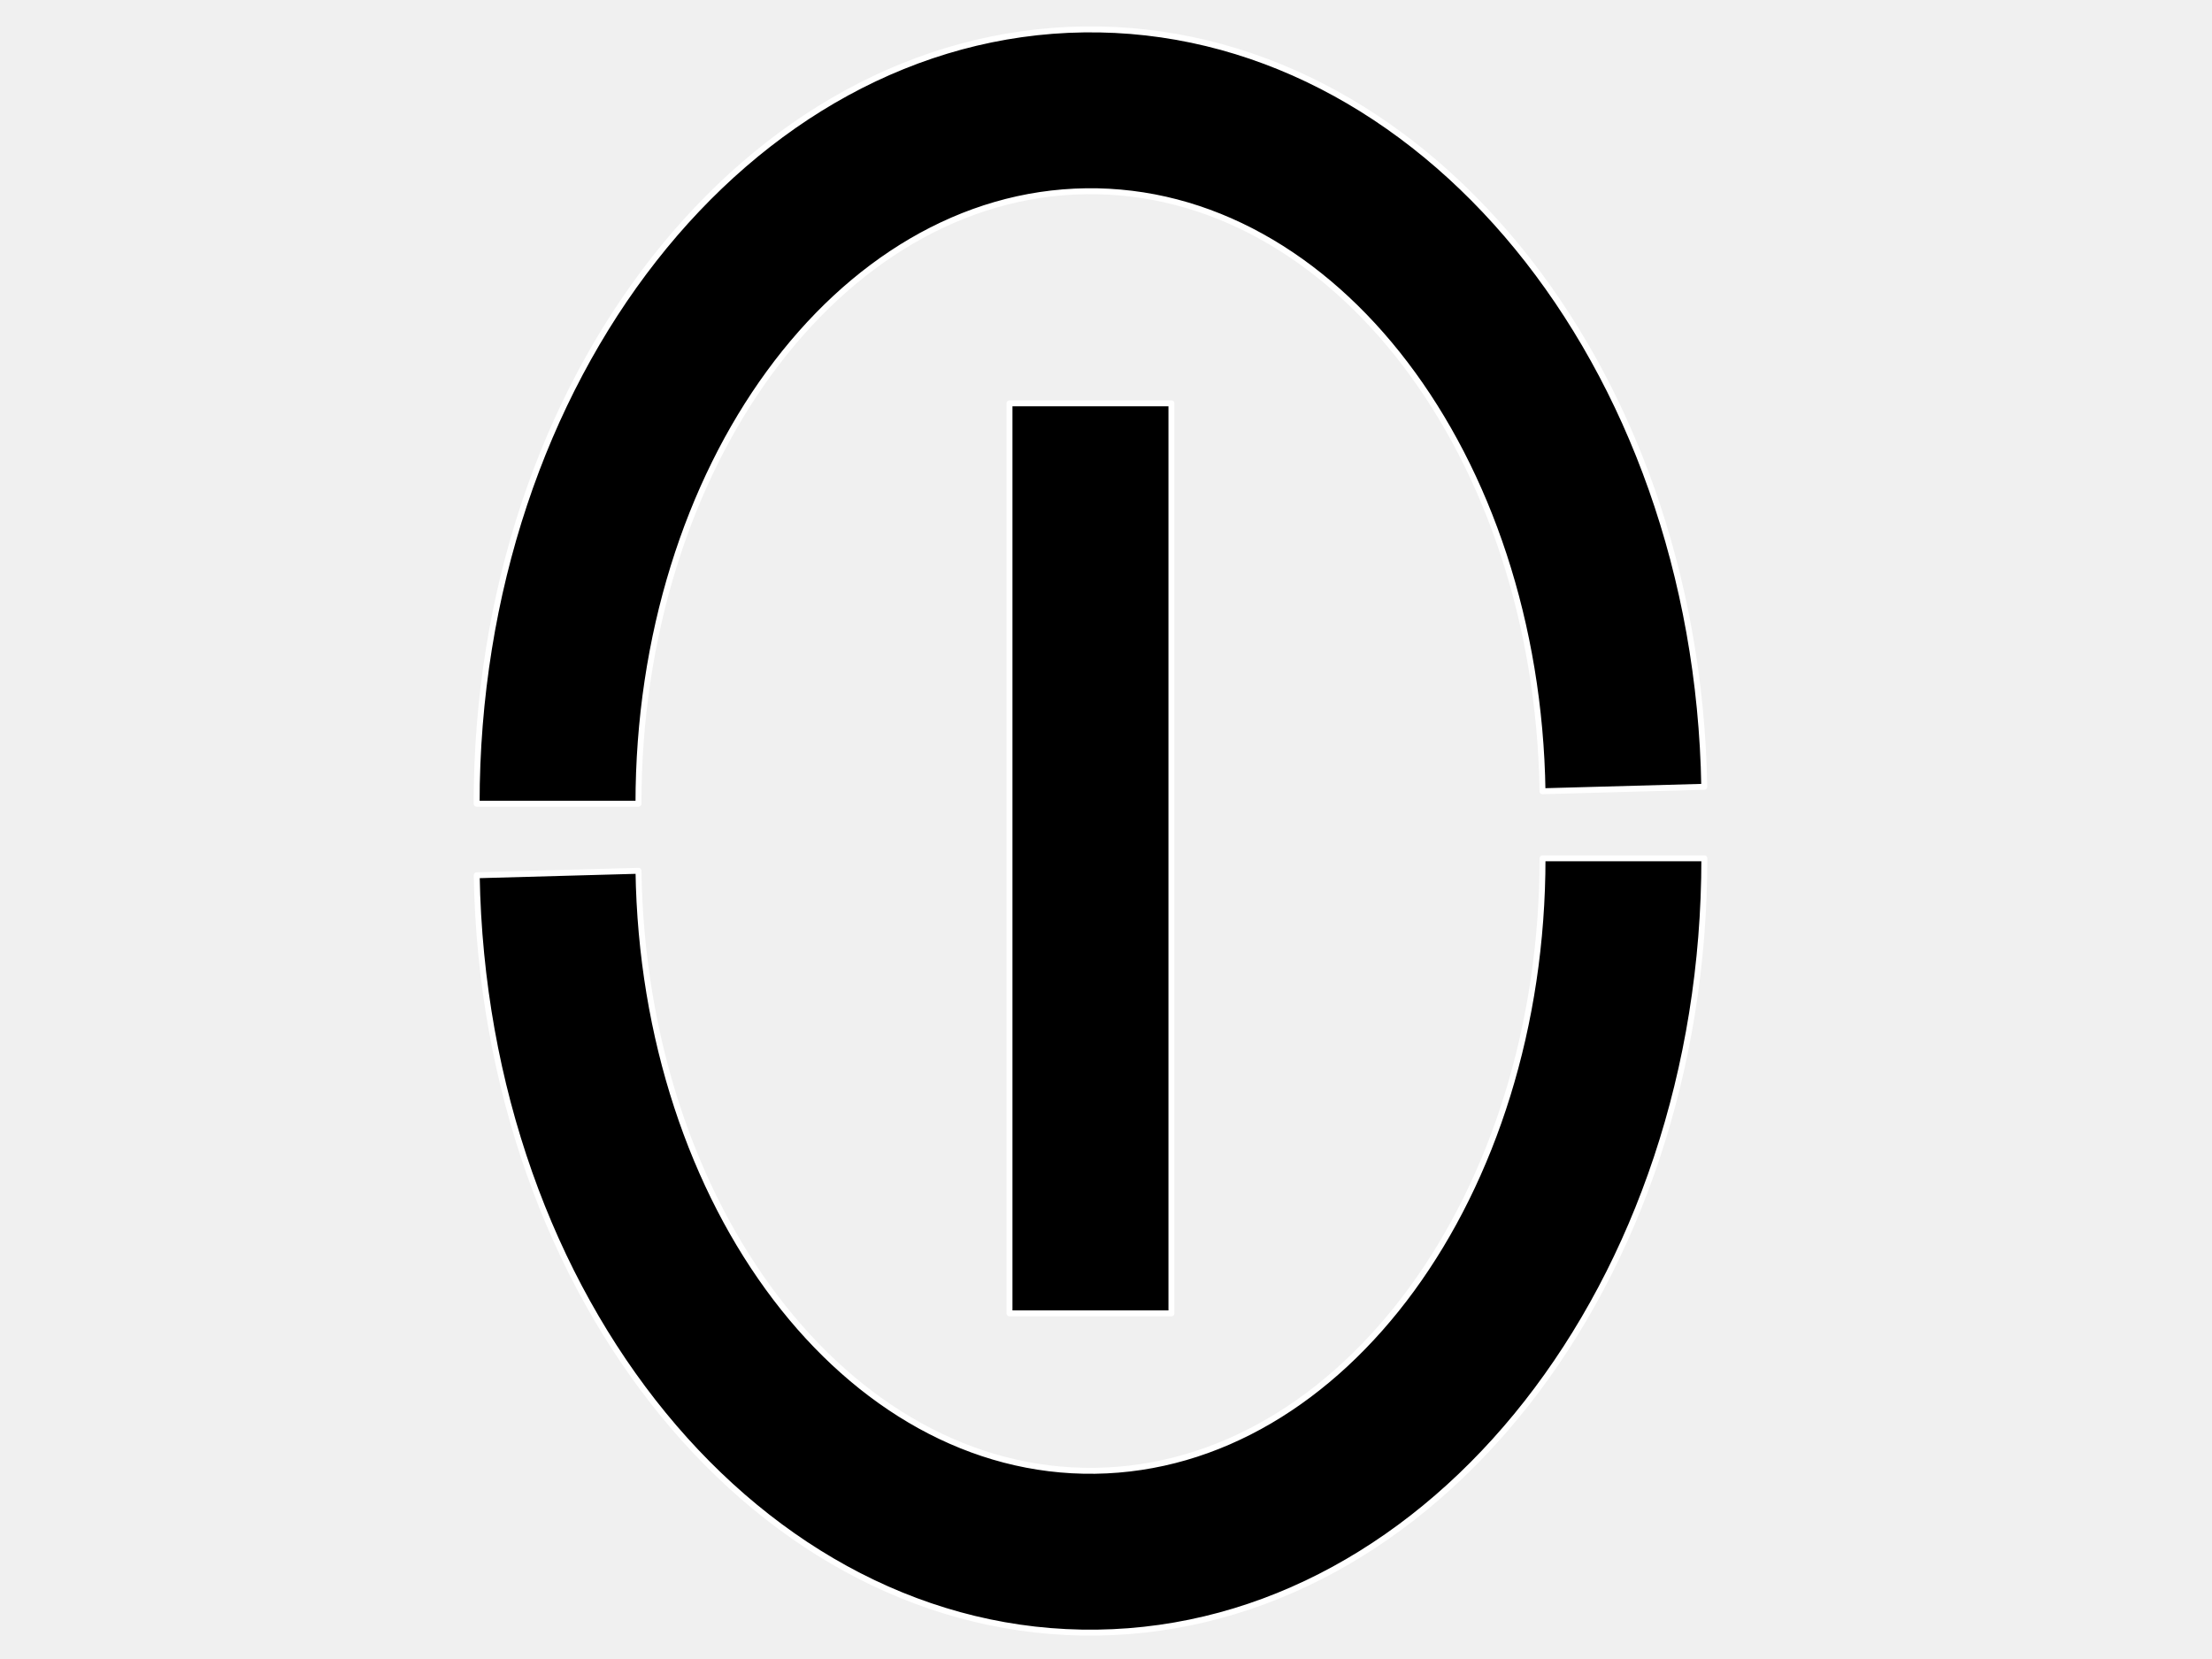
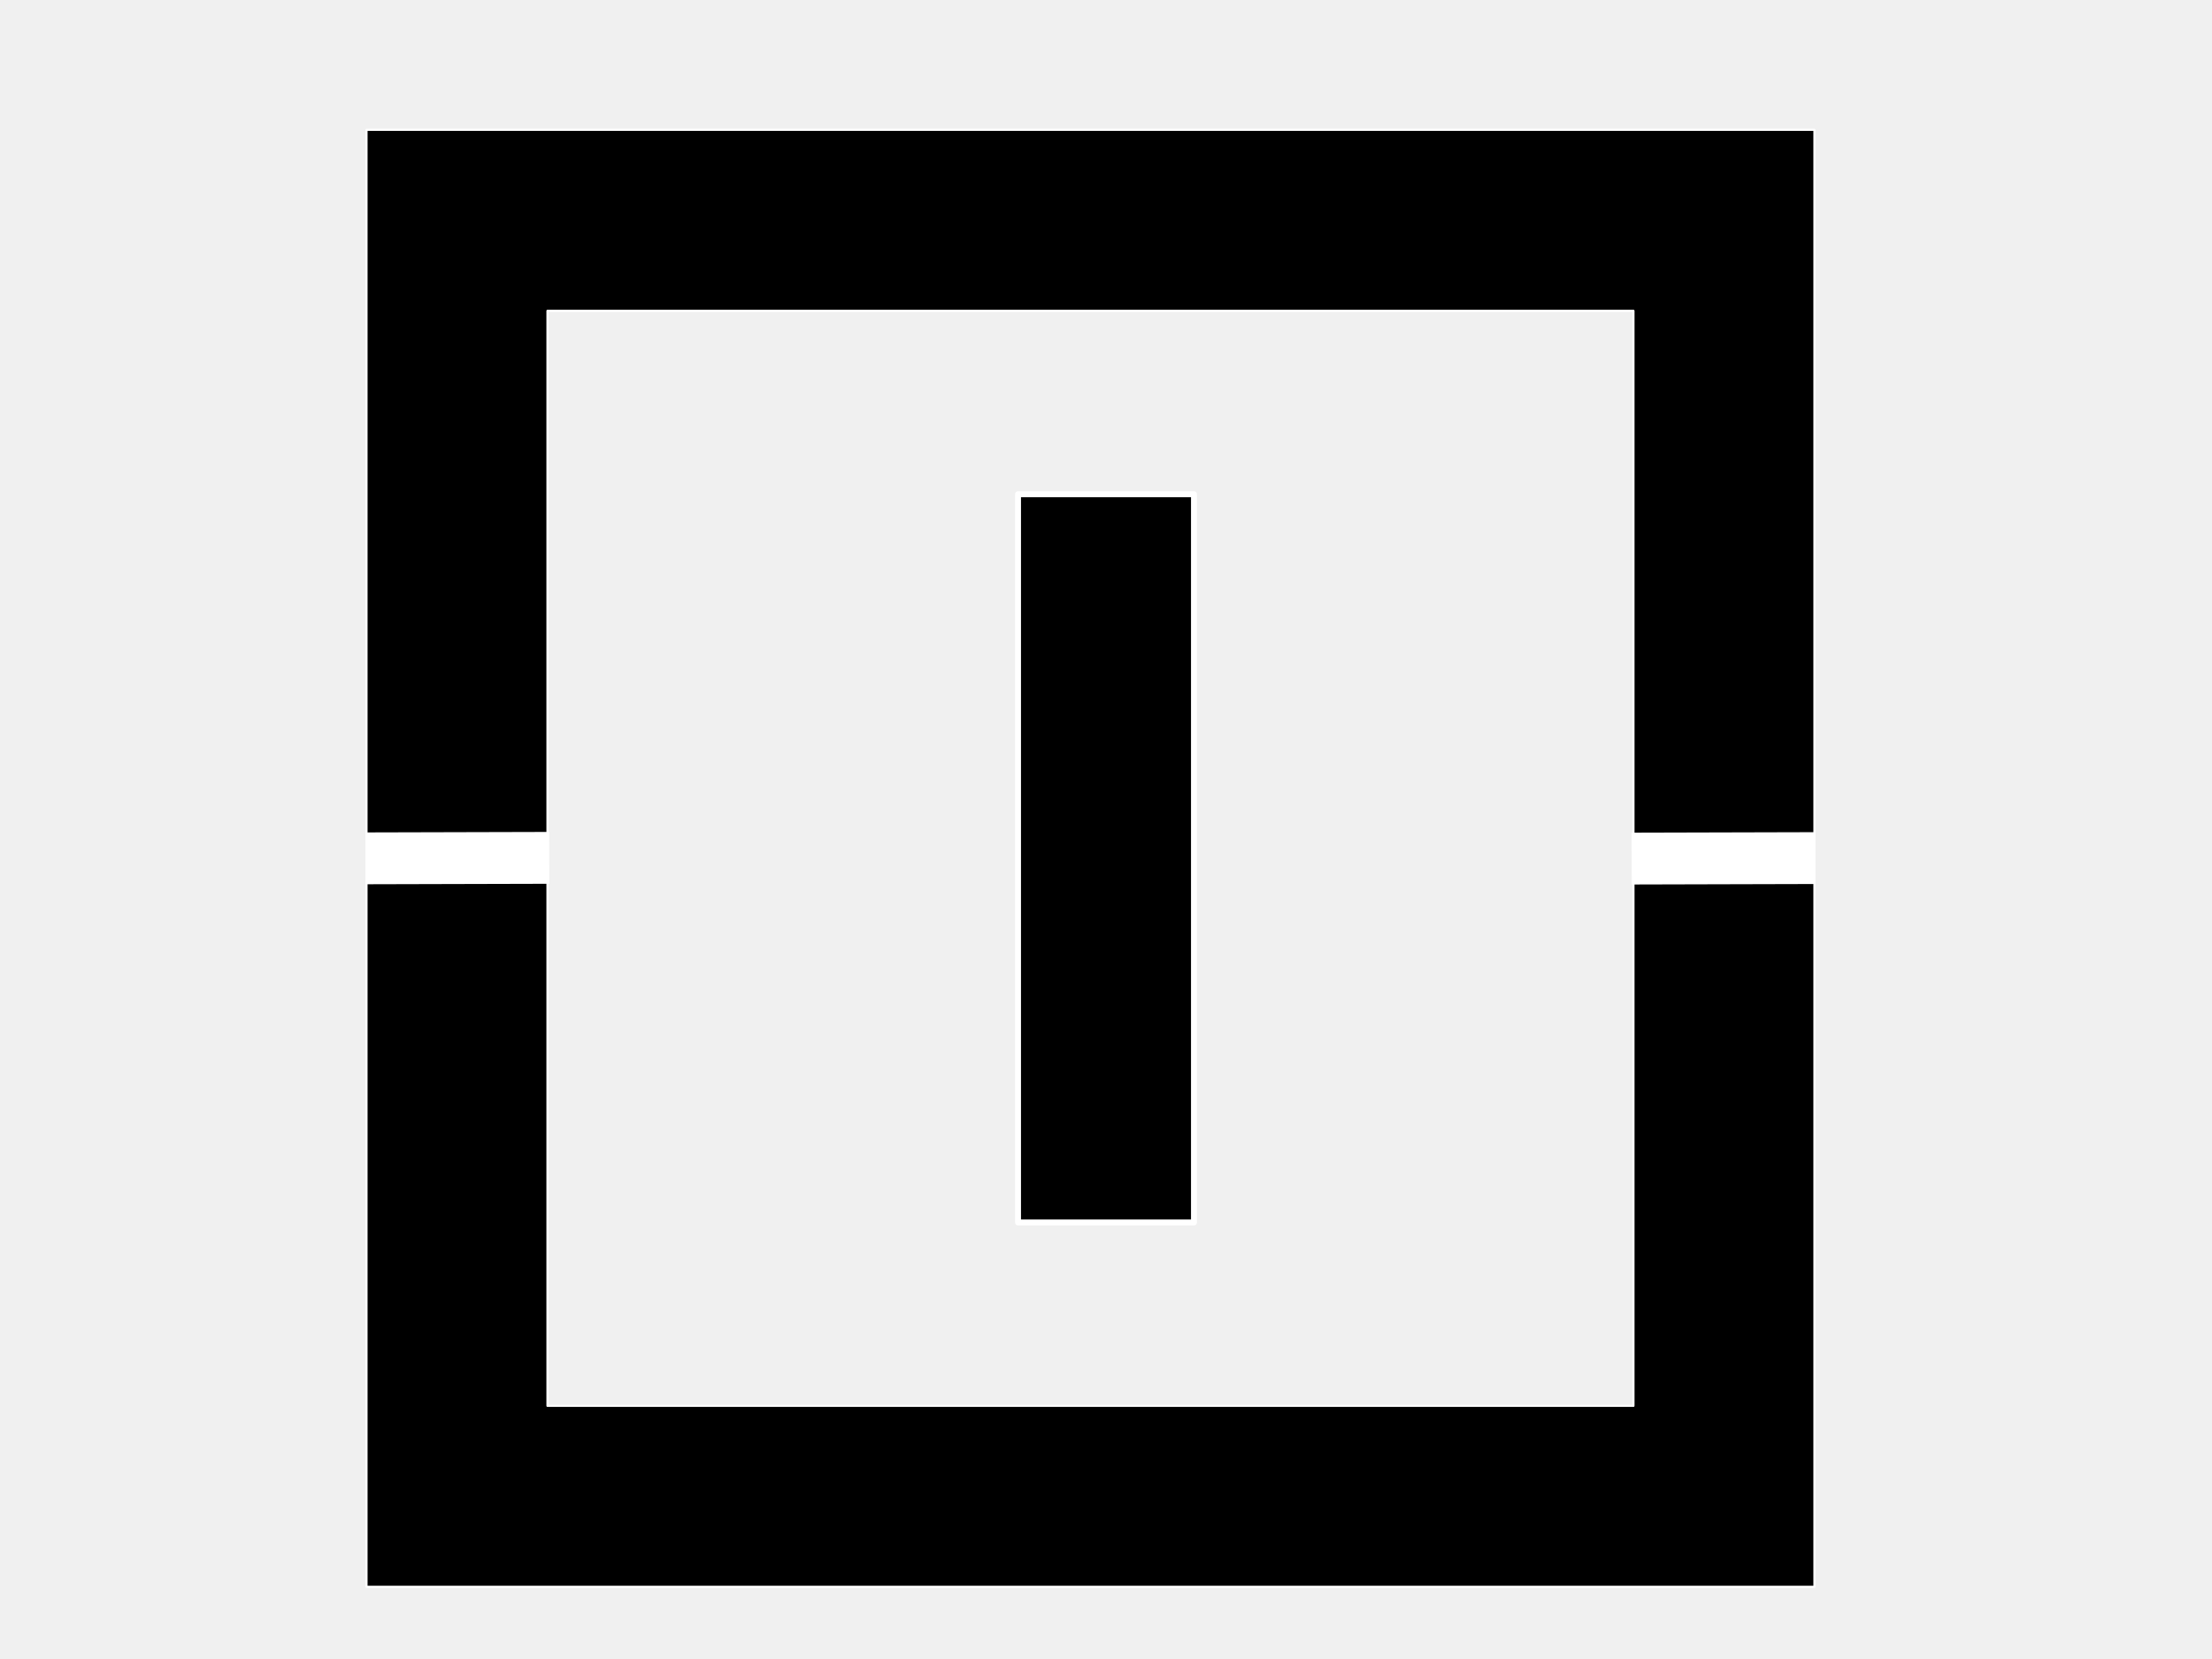
<svg xmlns="http://www.w3.org/2000/svg" version="1.1" viewBox="0.0 0.0 1024.0 768.0" fill="none" stroke="none" stroke-linecap="square" stroke-miterlimit="10">
  <clipPath id="p.0">
    <path d="m0 0l1024.0 0l0 768.0l-1024.0 0l0 -768.0z" clip-rule="nonzero" />
  </clipPath>
  <g clip-path="url(#p.0)">
    <path fill="#000000" fill-opacity="0.0" d="m0 0l1024.0 0l0 768.0l-1024.0 0z" fill-rule="evenodd" />
-     <path fill="#000000" d="m467.327 186.72l74.961 0l0 421.26l-74.961 0z" fill-rule="evenodd" />
-     <path stroke="#ffffff" stroke-width="2.745" stroke-linejoin="round" stroke-linecap="butt" d="m467.327 186.72l74.961 0l0 421.26l-74.961 0z" fill-rule="evenodd" />
-     <path fill="#000000" d="m220.65 372.06l0 0c0 -196.441 125.349 -356.286 281.08 -358.435c155.731 -2.149 283.823 154.2 287.23 350.594l-74.888 2.067c-2.337 -155.439 -96.622 -279.338 -211.365 -277.755c-114.743 1.583 -207.146 128.059 -207.146 283.53z" fill-rule="evenodd" />
-     <path stroke="#ffffff" stroke-width="2.745" stroke-linejoin="round" stroke-linecap="butt" d="m220.65 372.06l0 0c0 -196.441 125.349 -356.286 281.08 -358.435c155.731 -2.149 283.823 154.2 287.23 350.594l-74.888 2.067c-2.337 -155.439 -96.622 -279.338 -211.365 -277.755c-114.743 1.583 -207.146 128.059 -207.146 283.53z" fill-rule="evenodd" />
-     <path fill="#000000" d="m788.993 397.344l0 0c0 196.441 -125.349 356.286 -281.08 358.435c-155.731 2.149 -283.823 -154.2 -287.23 -350.594l74.888 -2.067c2.337 155.439 96.622 279.338 211.365 277.755c114.743 -1.583 207.146 -128.059 207.146 -283.53z" fill-rule="evenodd" />
-     <path stroke="#ffffff" stroke-width="2.745" stroke-linejoin="round" stroke-linecap="butt" d="m788.993 397.344l0 0c0 196.441 -125.349 356.286 -281.08 358.435c-155.731 2.149 -283.823 -154.2 -287.23 -350.594l74.888 -2.067c2.337 155.439 96.622 279.338 211.365 277.755c114.743 -1.583 207.146 -128.059 207.146 -283.53z" fill-rule="evenodd" />
+     <path fill="#000000" d="m169.659 60.105l670.299 0l0 674.488l-670.299 0zm83.787 83.787l0 506.913l502.724 0l0 -506.913z" fill-rule="evenodd" />
+     <path stroke="#ffffff" stroke-width="1.0" stroke-linejoin="round" stroke-linecap="butt" d="m169.659 60.105l670.299 0l0 674.488l-670.299 0zm83.787 83.787l0 506.913l502.724 0l0 -506.913z" fill-rule="evenodd" />
+     <path fill="#000000" fill-opacity="0.0" d="m169.659 397.349l84.598 -0.22" fill-rule="evenodd" />
+     <path stroke="#ffffff" stroke-width="24.0" stroke-linejoin="round" stroke-linecap="butt" d="m169.659 397.349l84.598 -0.22" fill-rule="evenodd" />
+     <path fill="#000000" d="m471.276 228.782l81.449 0l0 337.134l-81.449 0z" fill-rule="evenodd" />
+     <path stroke="#ffffff" stroke-width="2.745" stroke-linejoin="round" stroke-linecap="butt" d="m471.276 228.782l81.449 0l0 337.134l-81.449 0z" fill-rule="evenodd" />
+     <path fill="#000000" fill-opacity="0.0" d="m755.36 397.459l84.598 -0.22" fill-rule="evenodd" />
+     <path stroke="#ffffff" stroke-width="24.0" stroke-linejoin="round" stroke-linecap="butt" d="m755.36 397.459l84.598 -0.22" fill-rule="evenodd" />
  </g>
</svg>
